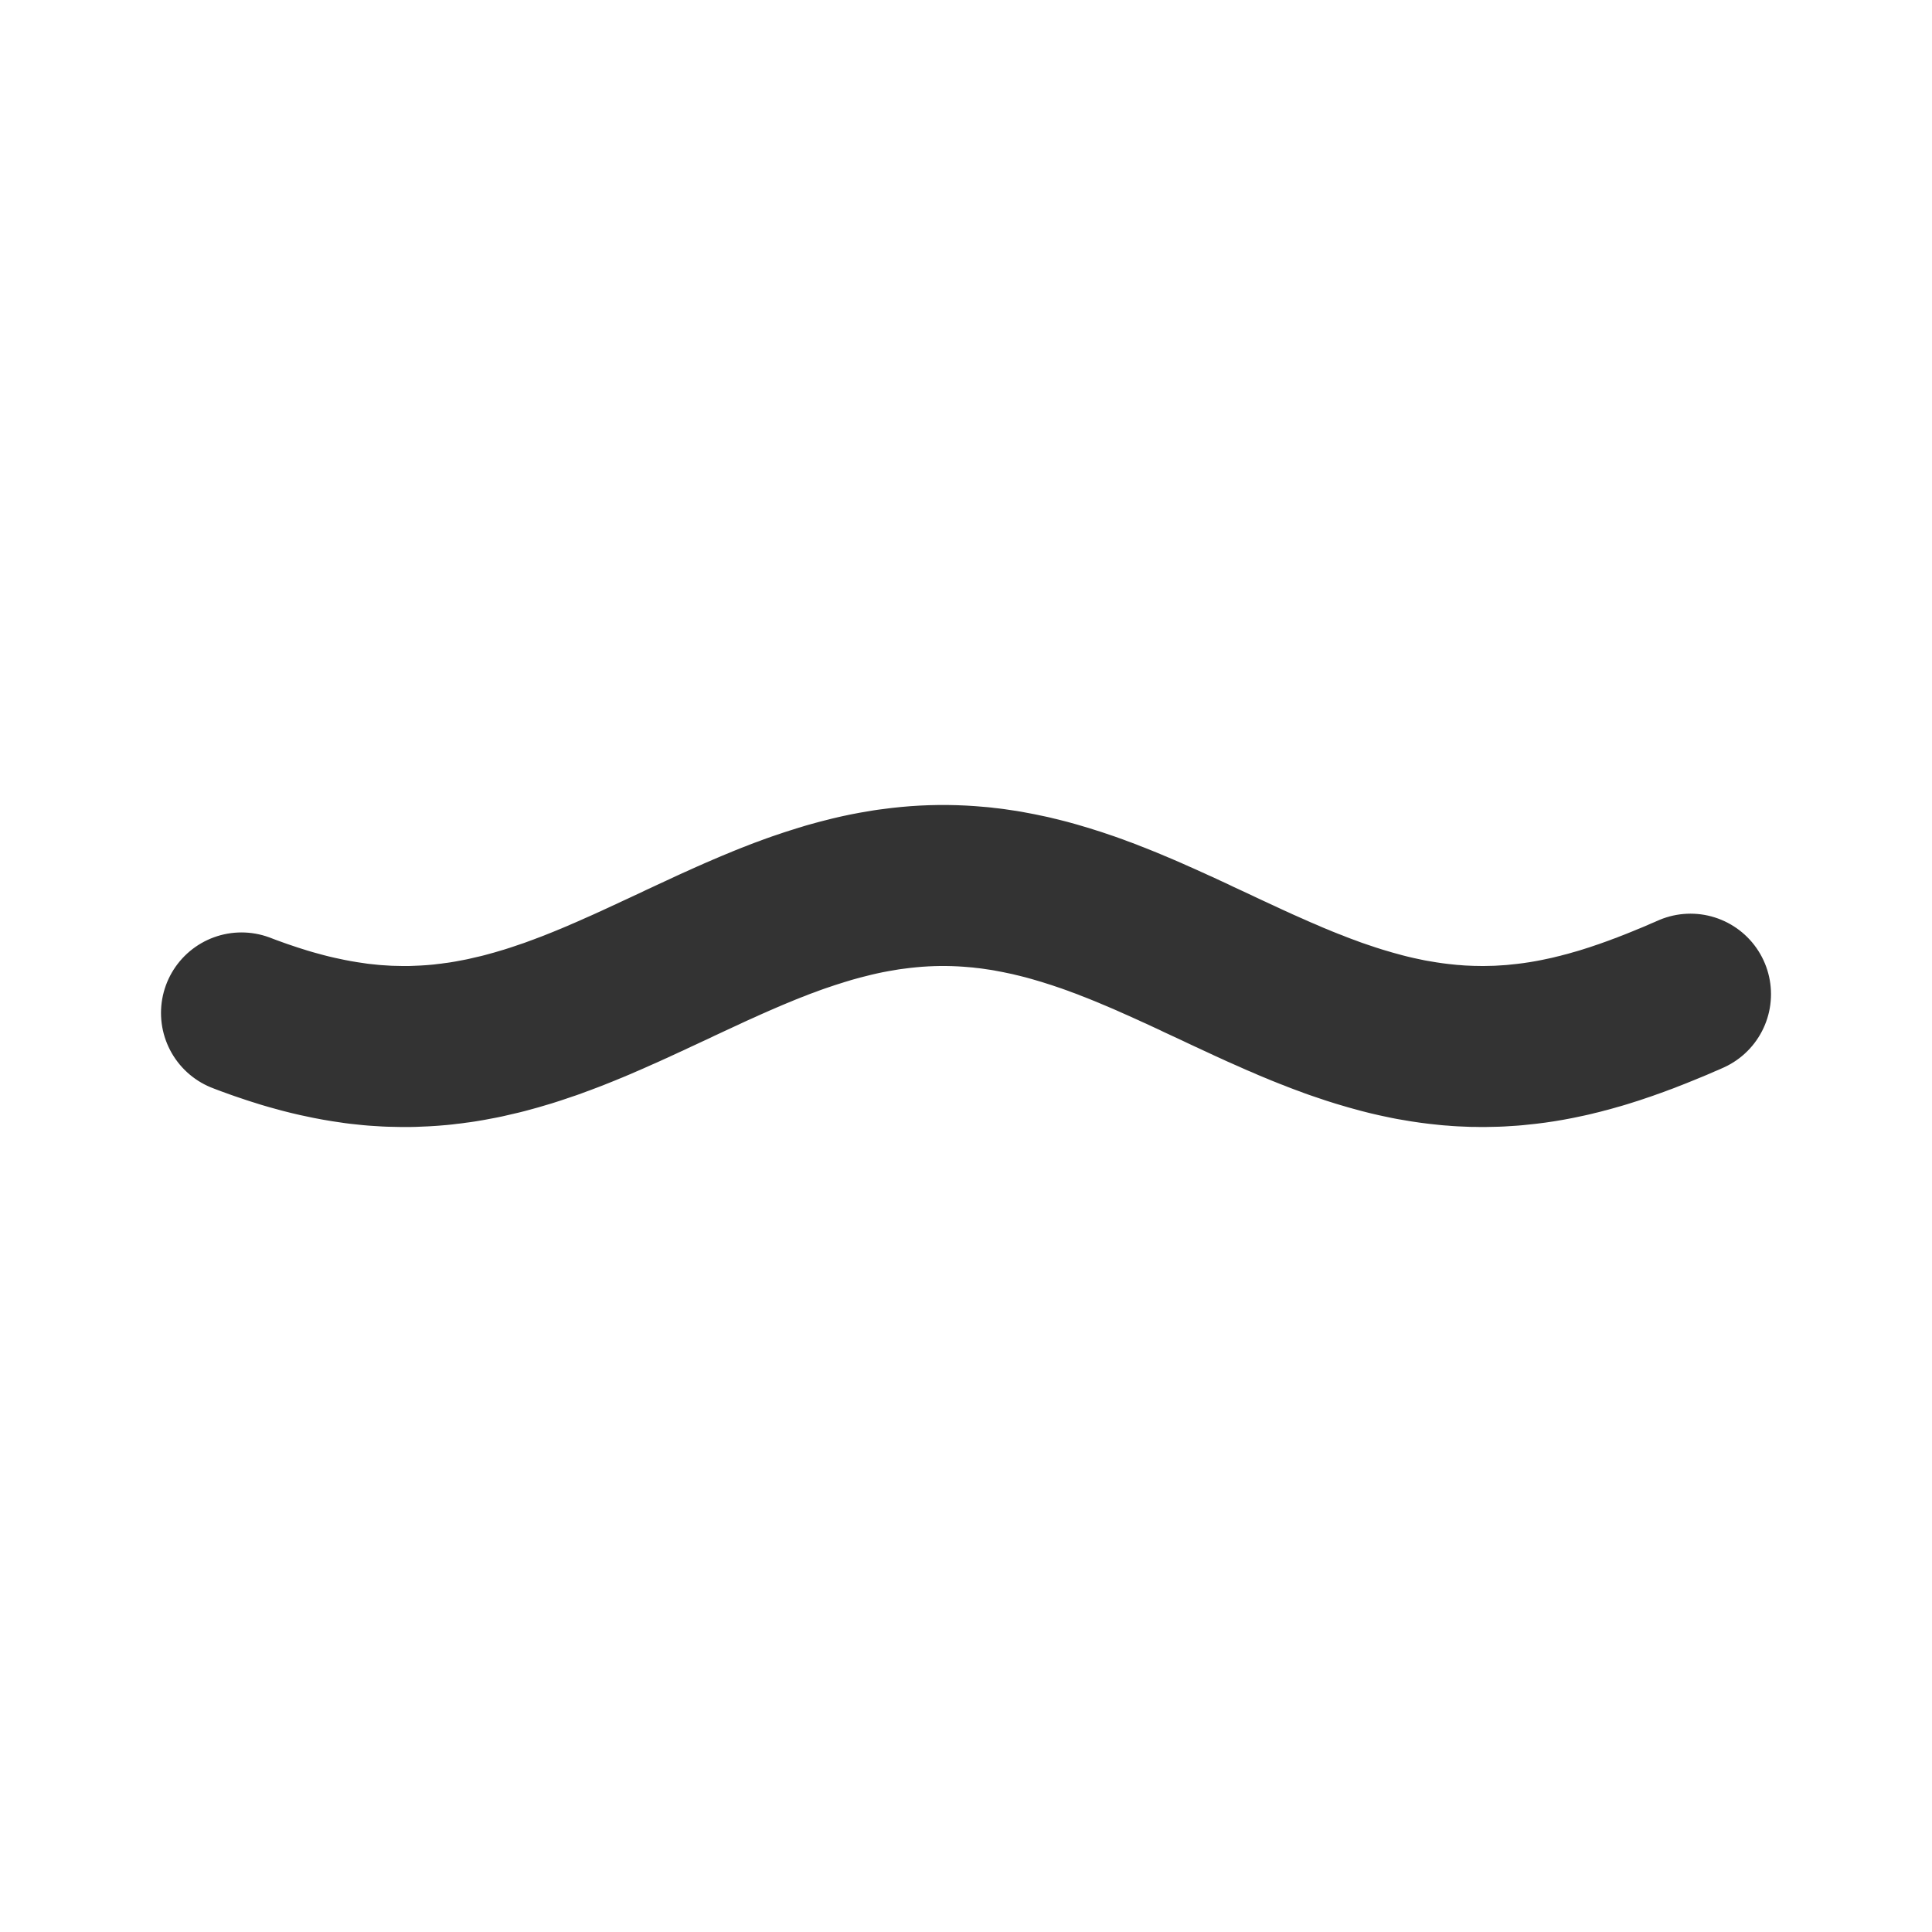
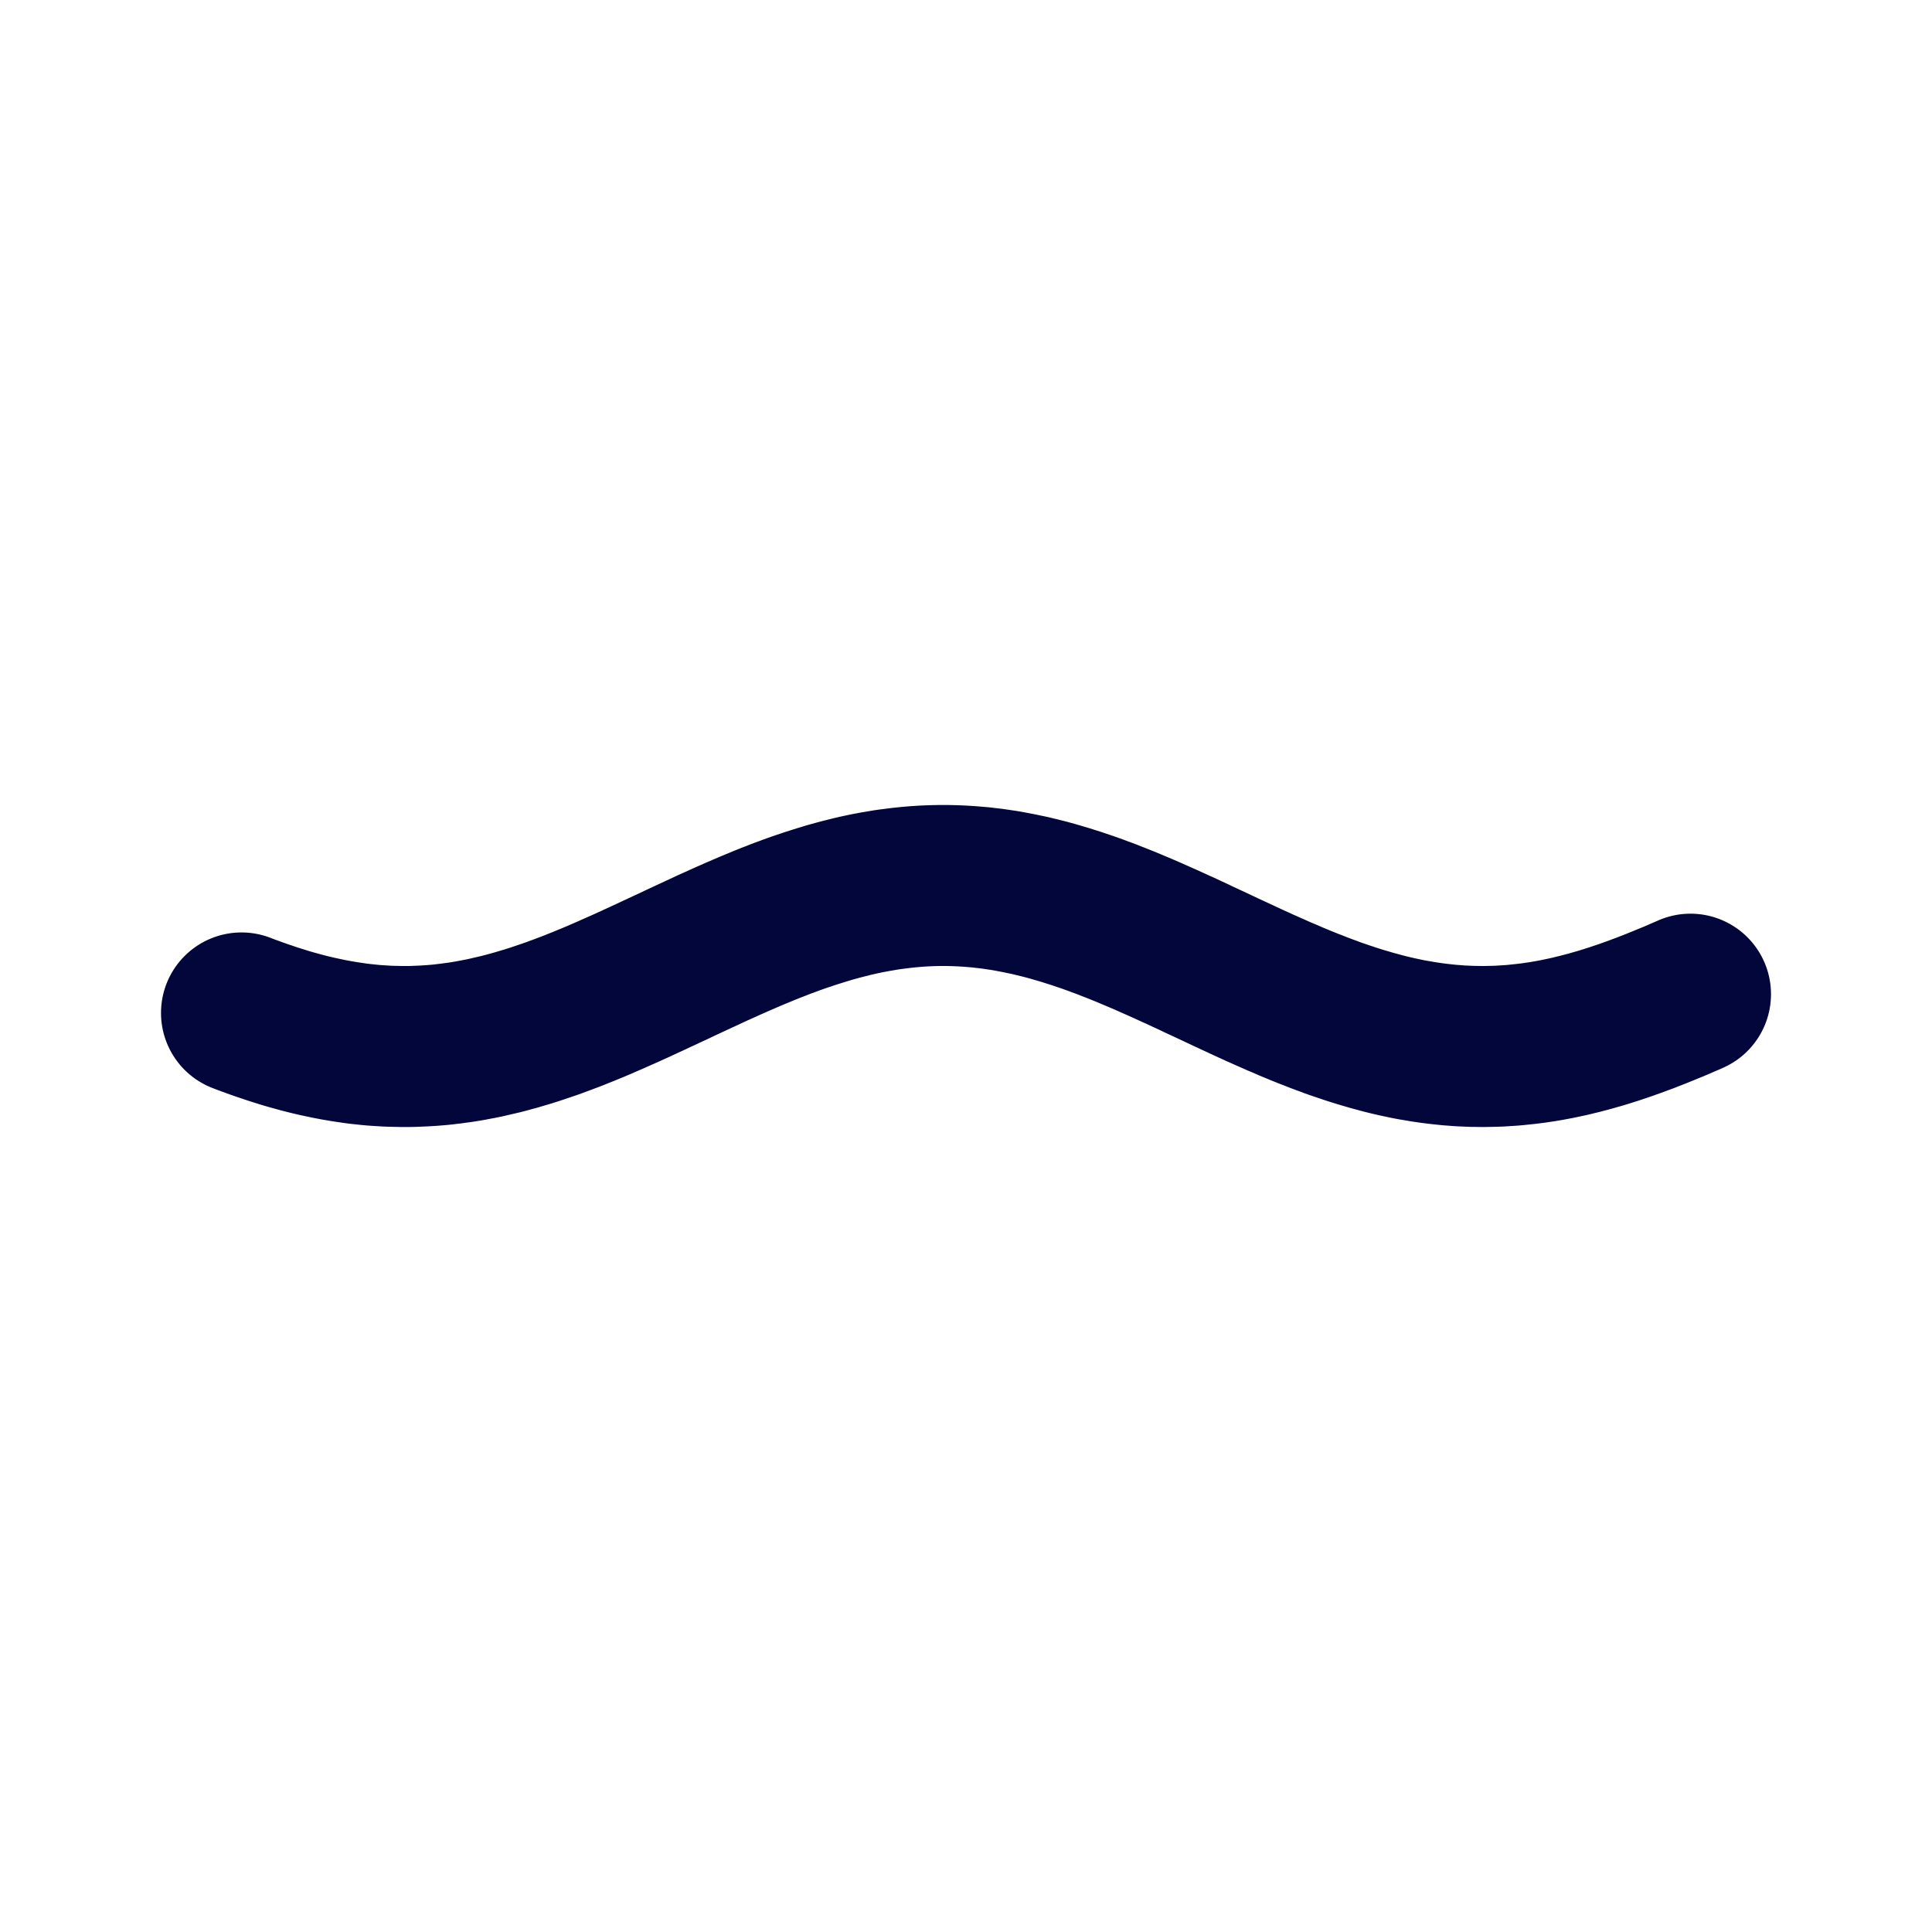
<svg xmlns="http://www.w3.org/2000/svg" width="24" height="24" viewBox="0 0 24 24" fill="none">
-   <path d="M3 12.583L3.047 12.601L3.095 12.619L3.142 12.636L3.189 12.653L3.237 12.67L3.284 12.686L3.332 12.702L3.379 12.718L3.426 12.733L3.474 12.748L3.521 12.763L3.568 12.777L3.616 12.791L3.663 12.804L3.711 12.817L3.758 12.83L3.805 12.842L3.853 12.854L3.9 12.865L3.947 12.876L3.995 12.886L4.042 12.896L4.089 12.906L4.137 12.915L4.184 12.924L4.232 12.932L4.279 12.94L4.326 12.947L4.374 12.954L4.421 12.961L4.468 12.967L4.516 12.972L4.563 12.977L4.611 12.982L4.658 12.986L4.705 12.989L4.753 12.992L4.8 12.995L4.847 12.997L4.895 12.998L4.942 12.999L4.989 13L5.037 13L5.084 13L5.132 12.999L5.179 12.997L5.226 12.995L5.274 12.993L5.321 12.99L5.368 12.987L5.416 12.983L5.463 12.979L5.511 12.974L5.558 12.968L5.605 12.963L5.653 12.956L5.7 12.95L5.747 12.943L5.795 12.935L5.842 12.927L5.889 12.918L5.937 12.909L5.984 12.9L6.032 12.89L6.079 12.879L6.126 12.868L6.174 12.857L6.221 12.846L6.268 12.834L6.316 12.821L6.363 12.808L6.411 12.795L6.458 12.781L6.505 12.767L6.553 12.753L6.6 12.738L6.647 12.723L6.695 12.707L6.742 12.691L6.789 12.675L6.837 12.659L6.884 12.642L6.932 12.624L6.979 12.607L7.026 12.589L7.074 12.571L7.121 12.553L7.168 12.534L7.216 12.515L7.263 12.496L7.311 12.476L7.358 12.457L7.405 12.437L7.453 12.417L7.5 12.396L7.547 12.376L7.595 12.355L7.642 12.334L7.689 12.313L7.737 12.292L7.784 12.271L7.832 12.249L7.879 12.228L7.926 12.206L7.974 12.184L8.021 12.162L8.068 12.141L8.116 12.118L8.163 12.096L8.211 12.074L8.258 12.052L8.305 12.03L8.353 12.008L8.4 11.986L8.447 11.963L8.495 11.941L8.542 11.919L8.589 11.897L8.637 11.875L8.684 11.853L8.732 11.831L8.779 11.809L8.826 11.787L8.874 11.765L8.921 11.744L8.968 11.723L9.016 11.701L9.063 11.68L9.111 11.659L9.158 11.638L9.205 11.618L9.253 11.597L9.3 11.577L9.347 11.557L9.395 11.537L9.442 11.518L9.489 11.498L9.537 11.479L9.584 11.46L9.632 11.442L9.679 11.423L9.726 11.405L9.774 11.388L9.821 11.37L9.868 11.353L9.916 11.336L9.963 11.32L10.011 11.304L10.058 11.288L10.105 11.273L10.153 11.258L10.2 11.243L10.247 11.229L10.295 11.214L10.342 11.201L10.389 11.188L10.437 11.175L10.484 11.163L10.532 11.151L10.579 11.139L10.626 11.128L10.674 11.117L10.721 11.107L10.768 11.097L10.816 11.088L10.863 11.079L10.911 11.071L10.958 11.063L11.005 11.055L11.053 11.048L11.1 11.042L11.147 11.036L11.195 11.03L11.242 11.025L11.29 11.02L11.337 11.016L11.384 11.012L11.432 11.009L11.479 11.006L11.526 11.004L11.574 11.002L11.621 11.001L11.668 11L11.716 11L11.763 11L11.81 11.001L11.858 11.002L11.905 11.004L11.953 11.006L12 11.009L12.047 11.012L12.095 11.016L12.142 11.02L12.19 11.024L12.237 11.03L12.284 11.035L12.332 11.041L12.379 11.048L12.426 11.055L12.474 11.062L12.521 11.07L12.568 11.079L12.616 11.088L12.663 11.097L12.71 11.107L12.758 11.117L12.805 11.127L12.853 11.139L12.9 11.15L12.947 11.162L12.995 11.174L13.042 11.187L13.089 11.2L13.137 11.214L13.184 11.228L13.232 11.242L13.279 11.257L13.326 11.272L13.374 11.287L13.421 11.303L13.468 11.319L13.516 11.335L13.563 11.352L13.611 11.369L13.658 11.387L13.705 11.404L13.753 11.422L13.8 11.441L13.847 11.459L13.895 11.478L13.942 11.497L13.989 11.516L14.037 11.536L14.084 11.556L14.132 11.576L14.179 11.596L14.226 11.616L14.274 11.637L14.321 11.658L14.368 11.679L14.416 11.7L14.463 11.721L14.511 11.743L14.558 11.764L14.605 11.786L14.653 11.807L14.7 11.829L14.747 11.851L14.795 11.873L14.842 11.895L14.889 11.918L14.937 11.94L14.984 11.962L15.032 11.984L15.079 12.006L15.126 12.028L15.174 12.051L15.221 12.073L15.268 12.095L15.316 12.117L15.363 12.139L15.411 12.161L15.458 12.183L15.505 12.205L15.553 12.227L15.6 12.248L15.647 12.27L15.695 12.291L15.742 12.312L15.79 12.333L15.837 12.354L15.884 12.375L15.932 12.395L15.979 12.415L16.026 12.436L16.074 12.456L16.121 12.475L16.168 12.495L16.216 12.514L16.263 12.533L16.311 12.551L16.358 12.57L16.405 12.588L16.453 12.606L16.5 12.623L16.547 12.641L16.595 12.658L16.642 12.674L16.689 12.69L16.737 12.706L16.784 12.722L16.832 12.737L16.879 12.752L16.926 12.766L16.974 12.78L17.021 12.794L17.068 12.807L17.116 12.82L17.163 12.833L17.21 12.845L17.258 12.857L17.305 12.868L17.353 12.879L17.4 12.889L17.447 12.899L17.495 12.909L17.542 12.918L17.59 12.926L17.637 12.934L17.684 12.942L17.732 12.949L17.779 12.956L17.826 12.962L17.874 12.968L17.921 12.973L17.968 12.978L18.016 12.983L18.063 12.986L18.11 12.99L18.158 12.993L18.205 12.995L18.253 12.997L18.3 12.999L18.347 12.999L18.395 13L18.442 13L18.489 12.999L18.537 12.998L18.584 12.997L18.632 12.995L18.679 12.992L18.726 12.989L18.774 12.986L18.821 12.982L18.868 12.977L18.916 12.972L18.963 12.967L19.011 12.961L19.058 12.955L19.105 12.948L19.153 12.941L19.2 12.933L19.247 12.925L19.295 12.916L19.342 12.907L19.39 12.897L19.437 12.887L19.484 12.877L19.532 12.866L19.579 12.854L19.626 12.843L19.674 12.83L19.721 12.818L19.768 12.805L19.816 12.791L19.863 12.778L19.91 12.764L19.958 12.749L20.005 12.734L20.053 12.719L20.1 12.703L20.147 12.687L20.195 12.671L20.242 12.654L20.29 12.637L20.337 12.62L20.384 12.602L20.432 12.585L20.479 12.566L20.526 12.548L20.574 12.529L20.621 12.51L20.668 12.491L20.716 12.471L20.763 12.452L20.811 12.432L20.858 12.412L20.905 12.391L20.953 12.371L21 12.35" stroke="#333333" stroke-width="2" stroke-miterlimit="10" stroke-linecap="round" stroke-linejoin="round" />
+   <path d="M3 12.583L3.047 12.601L3.095 12.619L3.142 12.636L3.189 12.653L3.237 12.67L3.284 12.686L3.332 12.702L3.379 12.718L3.426 12.733L3.474 12.748L3.521 12.763L3.568 12.777L3.616 12.791L3.663 12.804L3.711 12.817L3.758 12.83L3.805 12.842L3.853 12.854L3.9 12.865L3.947 12.876L3.995 12.886L4.042 12.896L4.089 12.906L4.137 12.915L4.184 12.924L4.232 12.932L4.279 12.94L4.326 12.947L4.374 12.954L4.421 12.961L4.468 12.967L4.516 12.972L4.563 12.977L4.611 12.982L4.658 12.986L4.705 12.989L4.753 12.992L4.8 12.995L4.847 12.997L4.895 12.998L4.942 12.999L4.989 13L5.037 13L5.084 13L5.132 12.999L5.179 12.997L5.226 12.995L5.274 12.993L5.321 12.99L5.368 12.987L5.416 12.983L5.463 12.979L5.511 12.974L5.558 12.968L5.605 12.963L5.653 12.956L5.7 12.95L5.747 12.943L5.795 12.935L5.842 12.927L5.889 12.918L5.937 12.909L5.984 12.9L6.032 12.89L6.079 12.879L6.126 12.868L6.174 12.857L6.221 12.846L6.268 12.834L6.316 12.821L6.363 12.808L6.411 12.795L6.458 12.781L6.505 12.767L6.553 12.753L6.6 12.738L6.647 12.723L6.695 12.707L6.742 12.691L6.789 12.675L6.837 12.659L6.884 12.642L6.932 12.624L6.979 12.607L7.026 12.589L7.074 12.571L7.121 12.553L7.168 12.534L7.216 12.515L7.263 12.496L7.311 12.476L7.358 12.457L7.405 12.437L7.453 12.417L7.5 12.396L7.547 12.376L7.595 12.355L7.642 12.334L7.689 12.313L7.737 12.292L7.784 12.271L7.832 12.249L7.879 12.228L7.926 12.206L7.974 12.184L8.021 12.162L8.068 12.141L8.116 12.118L8.163 12.096L8.211 12.074L8.258 12.052L8.305 12.03L8.353 12.008L8.4 11.986L8.447 11.963L8.495 11.941L8.542 11.919L8.589 11.897L8.637 11.875L8.684 11.853L8.732 11.831L8.779 11.809L8.826 11.787L8.874 11.765L8.921 11.744L8.968 11.723L9.016 11.701L9.063 11.68L9.111 11.659L9.158 11.638L9.205 11.618L9.253 11.597L9.3 11.577L9.347 11.557L9.395 11.537L9.442 11.518L9.489 11.498L9.537 11.479L9.584 11.46L9.632 11.442L9.679 11.423L9.726 11.405L9.774 11.388L9.821 11.37L9.868 11.353L9.916 11.336L9.963 11.32L10.011 11.304L10.058 11.288L10.105 11.273L10.153 11.258L10.2 11.243L10.247 11.229L10.295 11.214L10.342 11.201L10.389 11.188L10.437 11.175L10.484 11.163L10.532 11.151L10.579 11.139L10.626 11.128L10.674 11.117L10.721 11.107L10.768 11.097L10.816 11.088L10.863 11.079L10.911 11.071L10.958 11.063L11.005 11.055L11.053 11.048L11.1 11.042L11.147 11.036L11.195 11.03L11.242 11.025L11.29 11.02L11.337 11.016L11.384 11.012L11.432 11.009L11.479 11.006L11.526 11.004L11.574 11.002L11.621 11.001L11.668 11L11.716 11L11.763 11L11.81 11.001L11.858 11.002L11.905 11.004L11.953 11.006L12 11.009L12.047 11.012L12.095 11.016L12.142 11.02L12.19 11.024L12.237 11.03L12.284 11.035L12.332 11.041L12.379 11.048L12.426 11.055L12.474 11.062L12.521 11.07L12.568 11.079L12.616 11.088L12.663 11.097L12.71 11.107L12.758 11.117L12.805 11.127L12.853 11.139L12.9 11.15L12.947 11.162L12.995 11.174L13.042 11.187L13.089 11.2L13.137 11.214L13.184 11.228L13.232 11.242L13.279 11.257L13.326 11.272L13.374 11.287L13.421 11.303L13.468 11.319L13.516 11.335L13.563 11.352L13.611 11.369L13.658 11.387L13.705 11.404L13.753 11.422L13.8 11.441L13.847 11.459L13.895 11.478L13.942 11.497L13.989 11.516L14.037 11.536L14.084 11.556L14.132 11.576L14.179 11.596L14.226 11.616L14.274 11.637L14.321 11.658L14.368 11.679L14.416 11.7L14.463 11.721L14.511 11.743L14.558 11.764L14.605 11.786L14.653 11.807L14.7 11.829L14.747 11.851L14.795 11.873L14.842 11.895L14.889 11.918L14.937 11.94L14.984 11.962L15.032 11.984L15.079 12.006L15.126 12.028L15.174 12.051L15.221 12.073L15.268 12.095L15.316 12.117L15.363 12.139L15.411 12.161L15.458 12.183L15.505 12.205L15.553 12.227L15.6 12.248L15.647 12.27L15.695 12.291L15.742 12.312L15.79 12.333L15.837 12.354L15.884 12.375L15.932 12.395L15.979 12.415L16.026 12.436L16.074 12.456L16.121 12.475L16.168 12.495L16.216 12.514L16.263 12.533L16.311 12.551L16.358 12.57L16.405 12.588L16.453 12.606L16.5 12.623L16.547 12.641L16.595 12.658L16.642 12.674L16.689 12.69L16.737 12.706L16.784 12.722L16.832 12.737L16.879 12.752L16.926 12.766L16.974 12.78L17.021 12.794L17.068 12.807L17.116 12.82L17.163 12.833L17.21 12.845L17.258 12.857L17.305 12.868L17.353 12.879L17.4 12.889L17.447 12.899L17.495 12.909L17.542 12.918L17.59 12.926L17.637 12.934L17.684 12.942L17.732 12.949L17.779 12.956L17.826 12.962L17.874 12.968L17.921 12.973L17.968 12.978L18.016 12.983L18.063 12.986L18.11 12.99L18.158 12.993L18.205 12.995L18.253 12.997L18.3 12.999L18.347 12.999L18.395 13L18.442 13L18.489 12.999L18.537 12.998L18.584 12.997L18.632 12.995L18.679 12.992L18.726 12.989L18.774 12.986L18.821 12.982L18.868 12.977L18.916 12.972L18.963 12.967L19.011 12.961L19.058 12.955L19.105 12.948L19.153 12.941L19.2 12.933L19.247 12.925L19.295 12.916L19.342 12.907L19.39 12.897L19.437 12.887L19.484 12.877L19.532 12.866L19.579 12.854L19.626 12.843L19.674 12.83L19.721 12.818L19.768 12.805L19.816 12.791L19.863 12.778L19.91 12.764L19.958 12.749L20.005 12.734L20.053 12.719L20.1 12.703L20.147 12.687L20.195 12.671L20.242 12.654L20.29 12.637L20.337 12.62L20.384 12.602L20.432 12.585L20.479 12.566L20.526 12.548L20.574 12.529L20.621 12.51L20.668 12.491L20.716 12.471L20.763 12.452L20.811 12.432L20.858 12.412L20.905 12.391L20.953 12.371L21 12.35" stroke="#02063B" stroke-width="2" stroke-miterlimit="10" stroke-linecap="round" stroke-linejoin="round" />
</svg>
